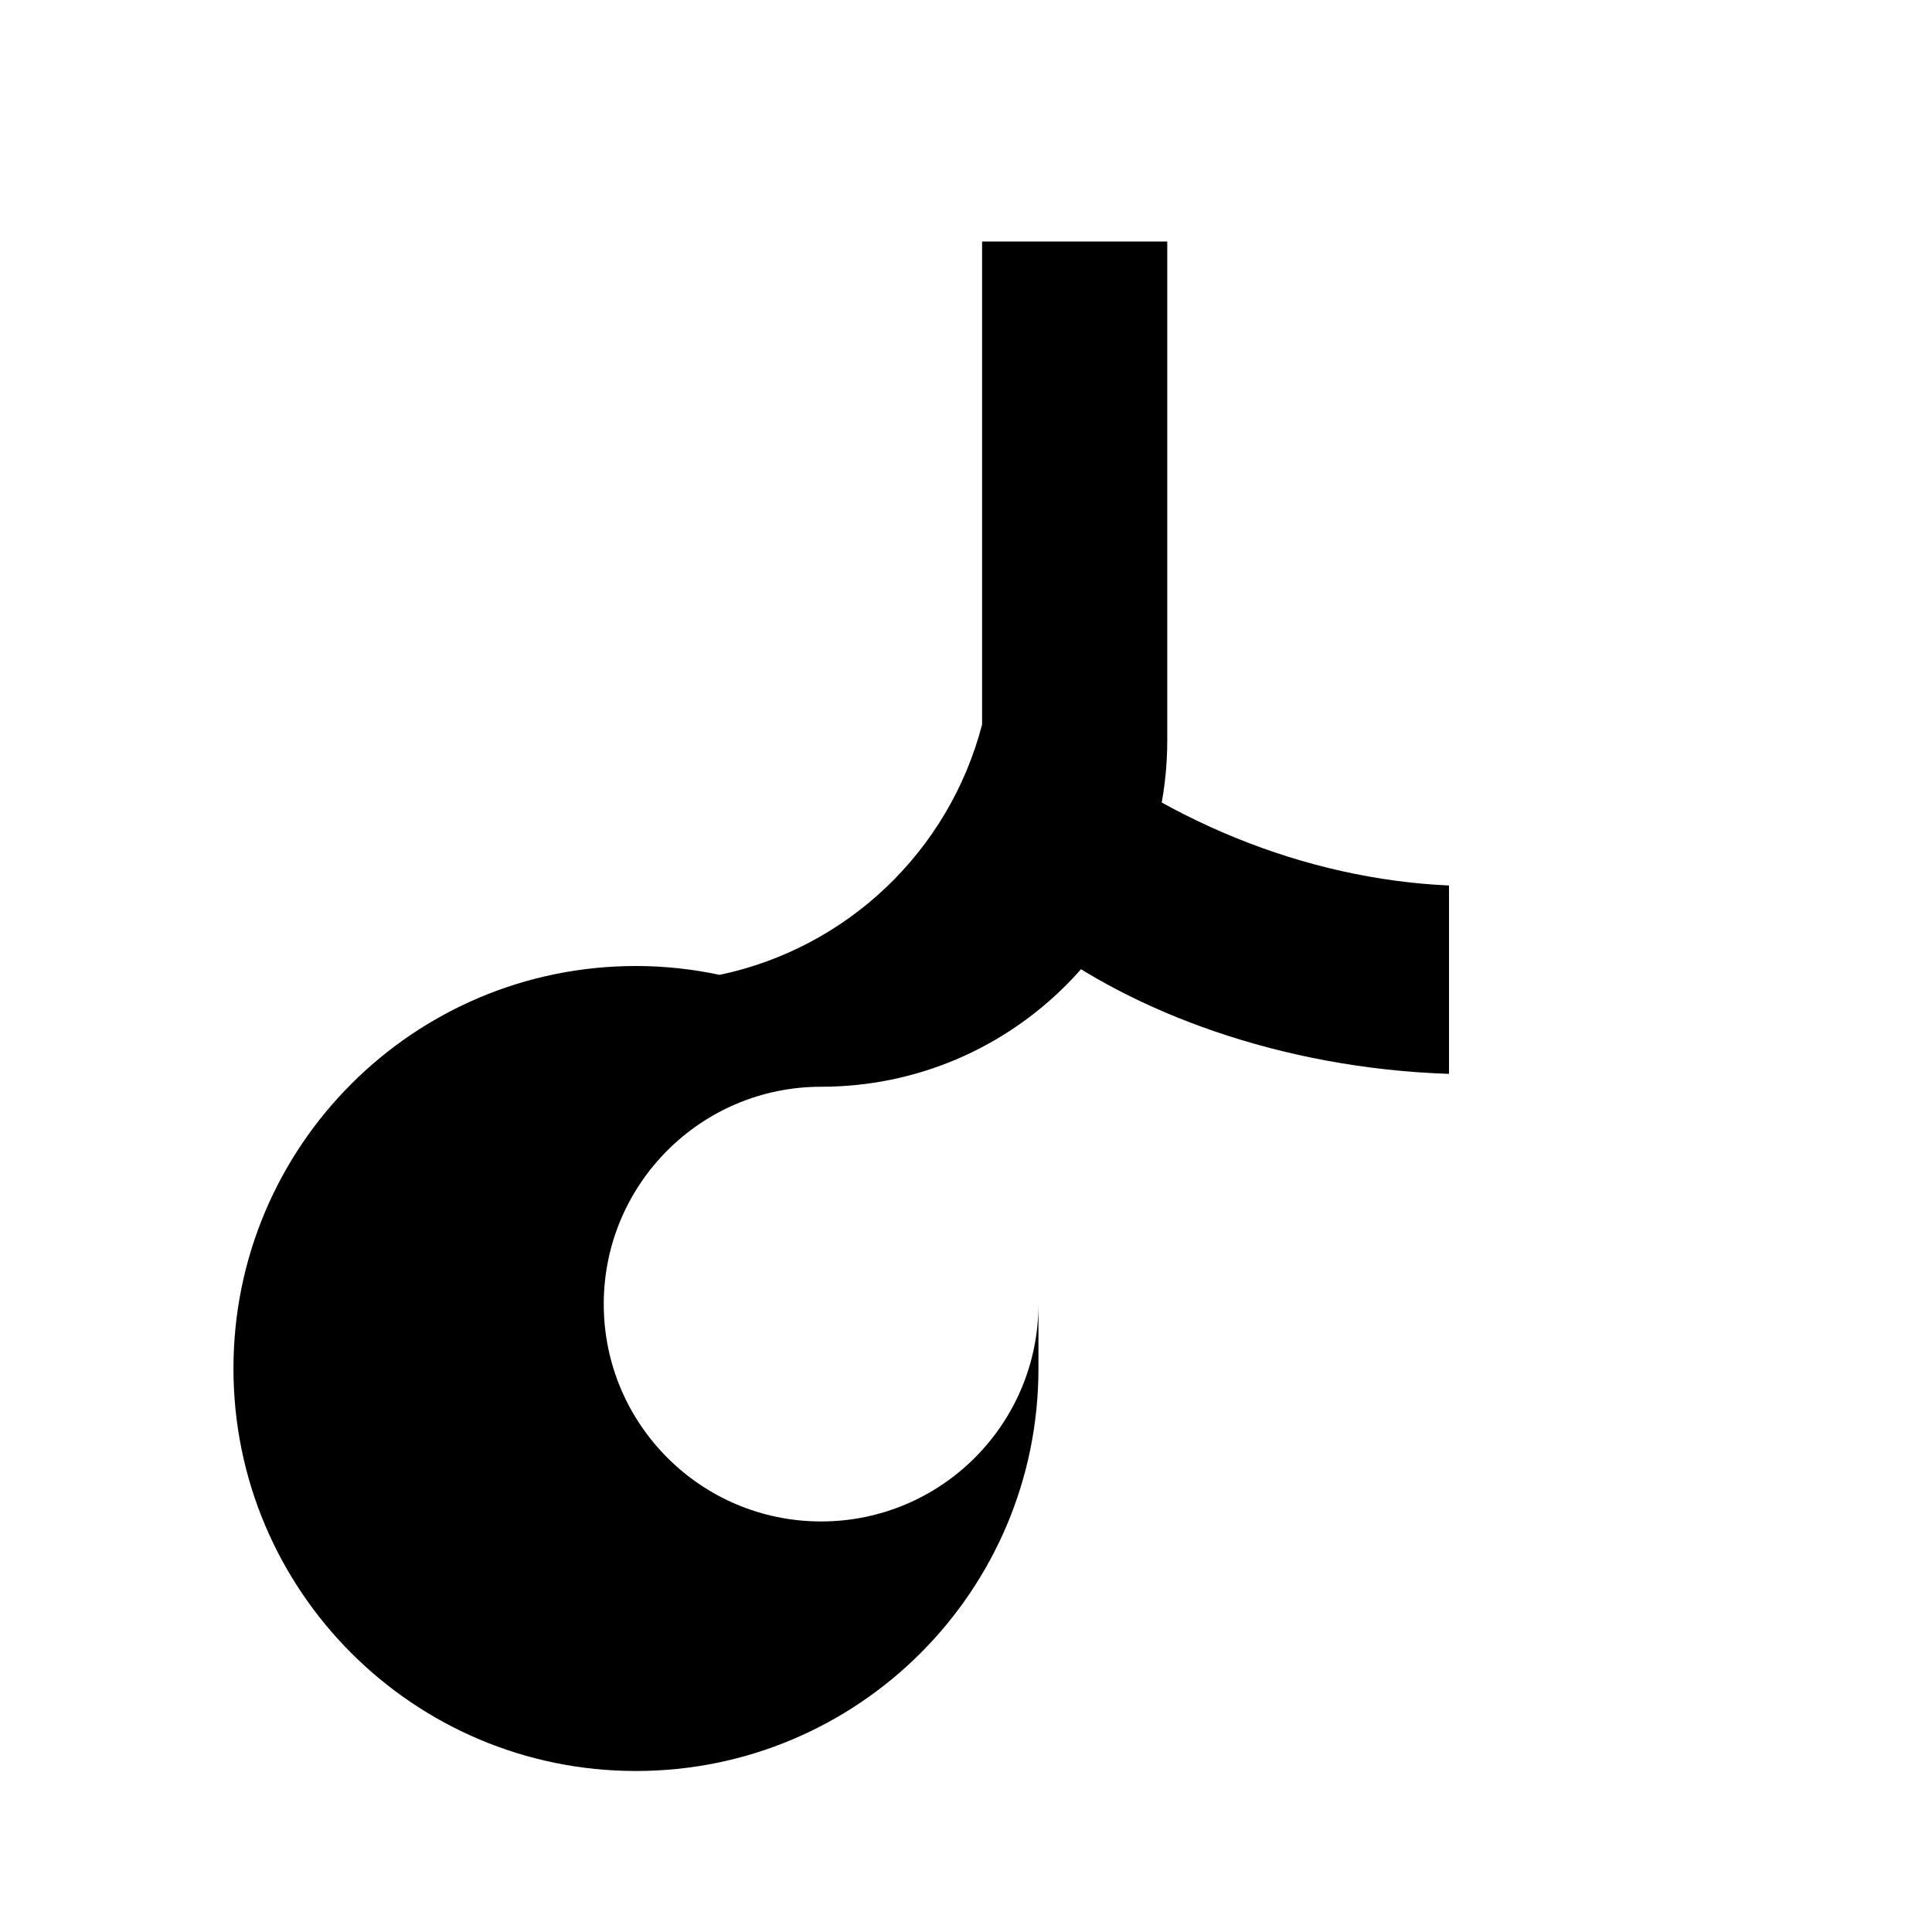
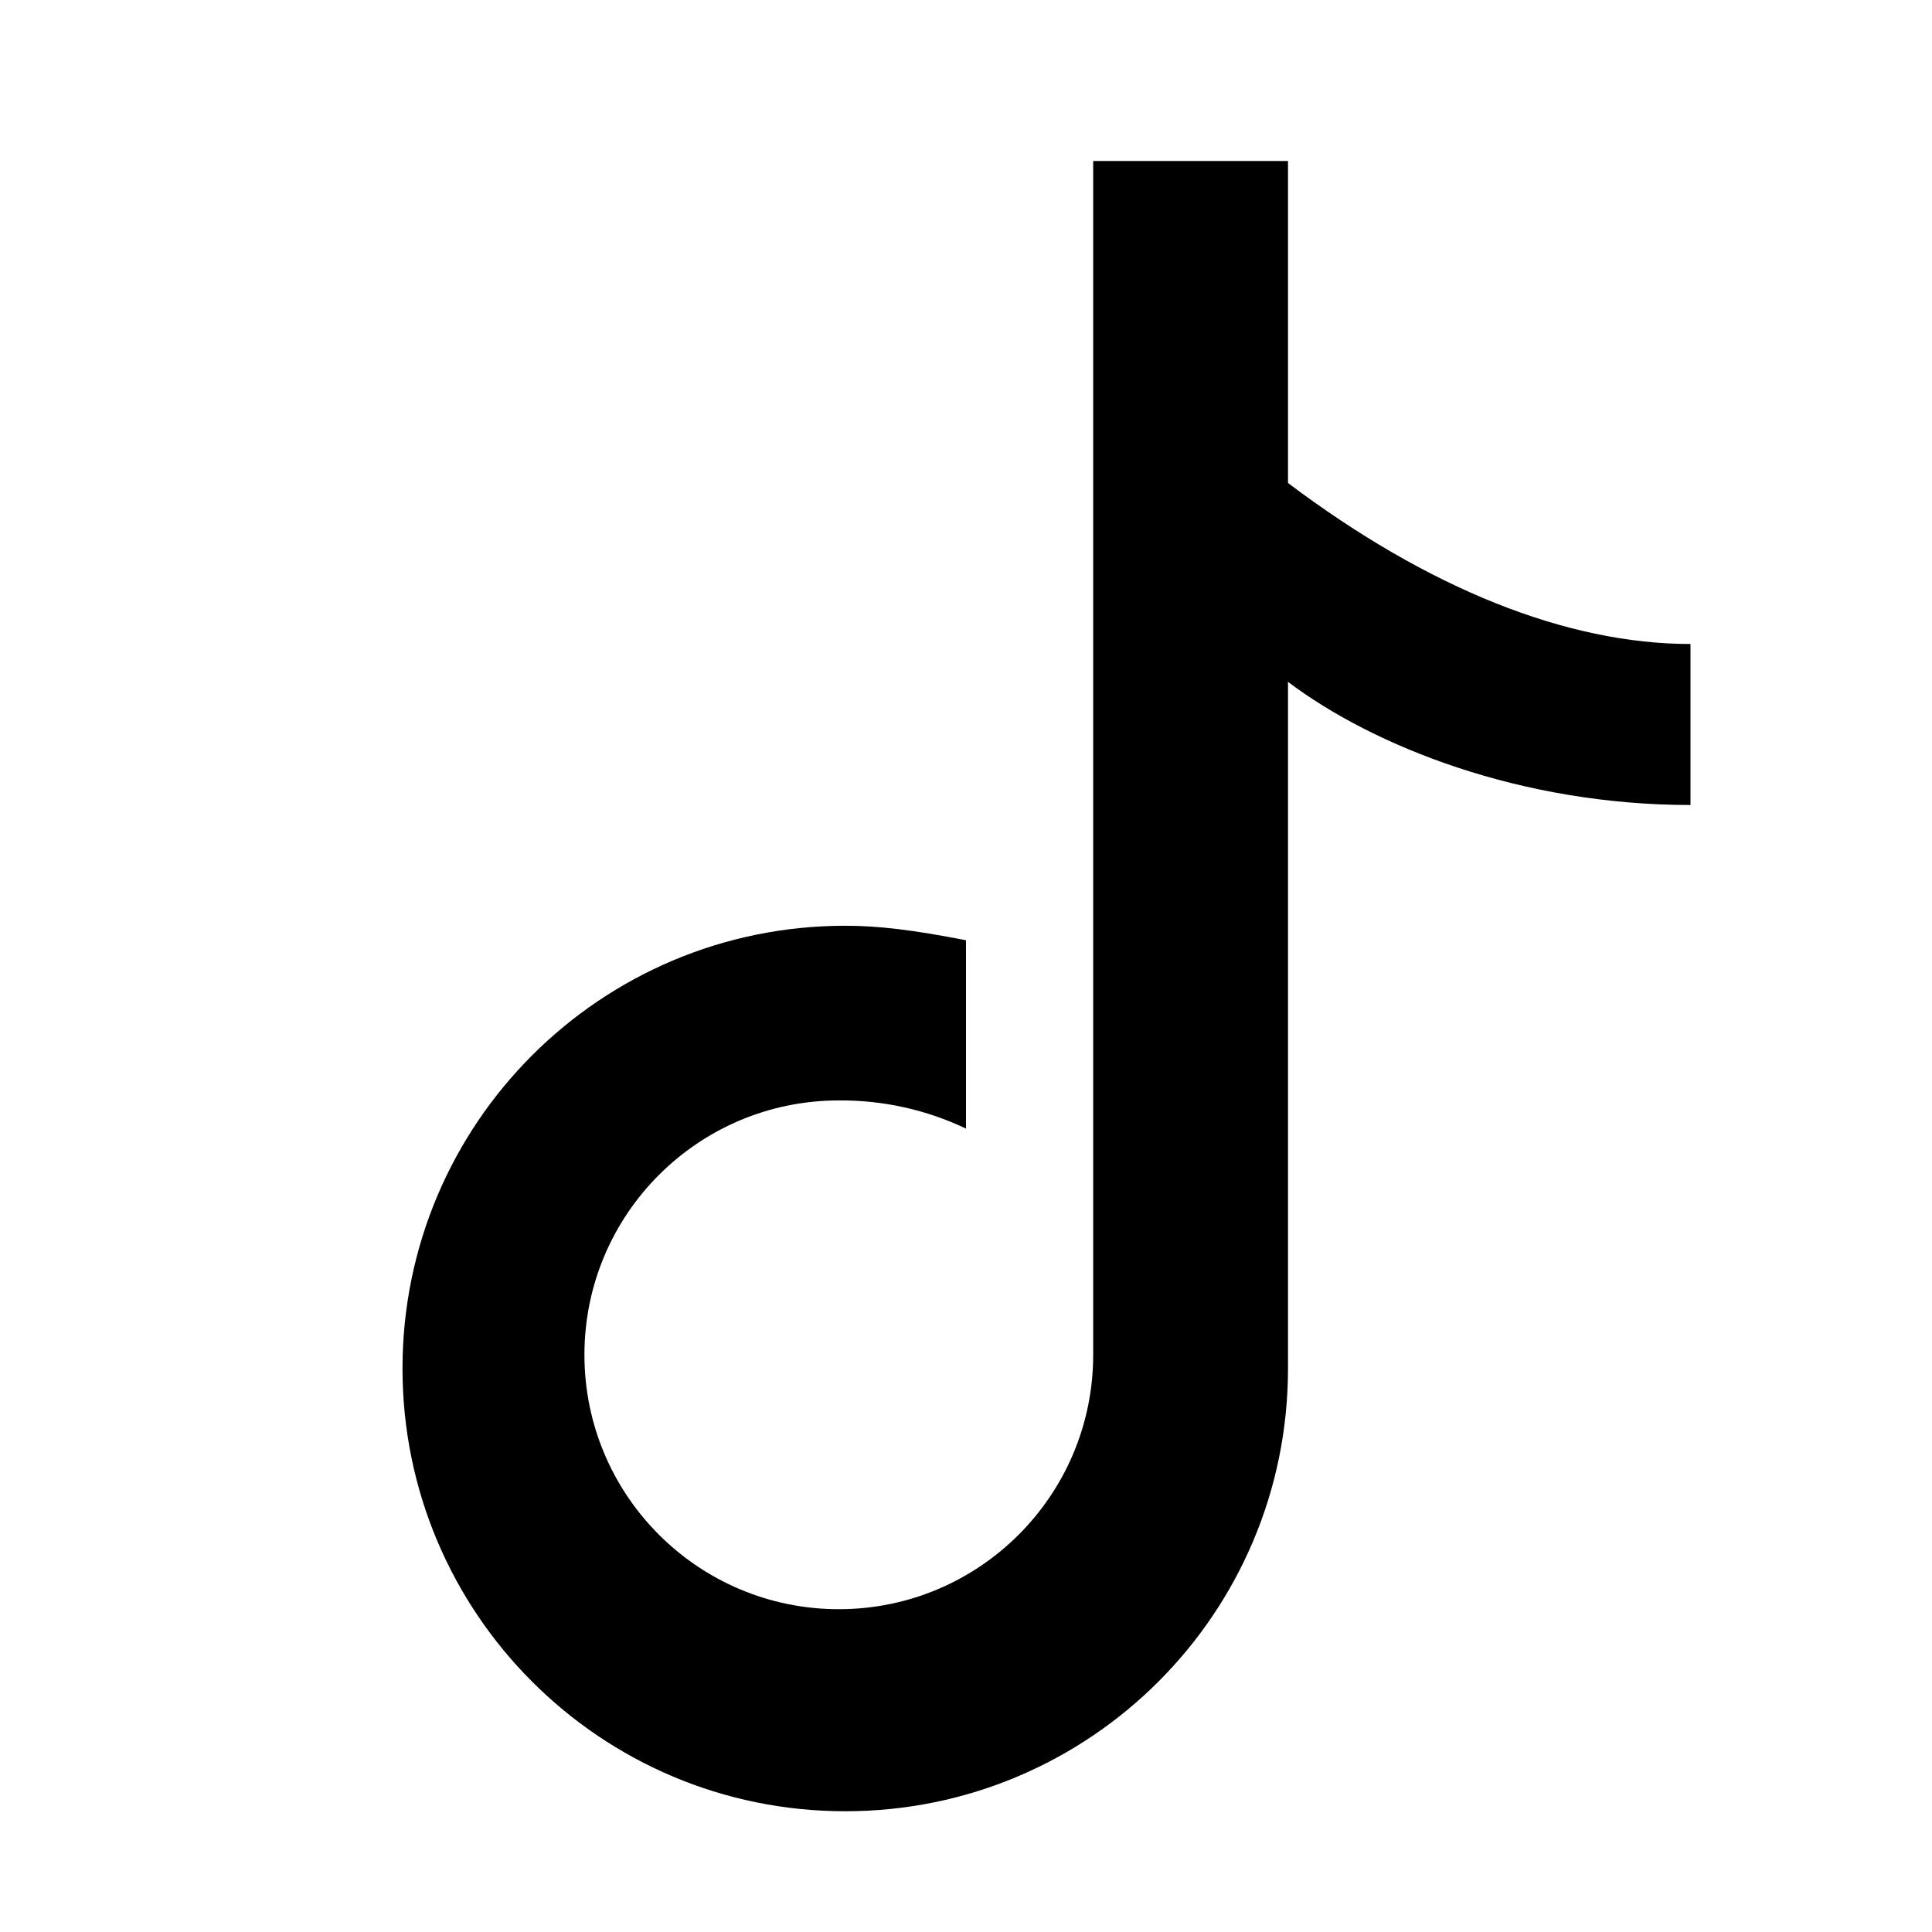
<svg xmlns="http://www.w3.org/2000/svg" width="24" height="24" viewBox="0 0 24 24" fill="currentColor" aria-hidden="true">
-   <path d="M14.5 3v6.2c0 2.37-1.92 4.3-4.3 4.3a2.7 2.7 0 1 0 2.7 2.7V8.9c1.5 1.3 3.33 2.02 5.1 2.1v2.34c-2.11-.07-3.94-.78-5.1-1.66v5.32a5 5 0 1 1-5-5c.36 0 .71.04 1.04.11A4.28 4.28 0 0 0 12.2 9V3h2.3z" />
+   <path d="M14 2h2v4c1.74 1.31 3.46 2 5 2v2c-2.11 0-3.94-.73-5-1.53V17            c0 3.04-2.46 5.5-5.5 5.5S5 20.04 5 17s2.46-5.5 5.5-5.5c.41 0 .83.05 1.5.18v2.34            a3.6 3.6 0 0 0-1.58-.35 3.16 3.16 0 1 0 3.16 3.16V2z" />
</svg>
